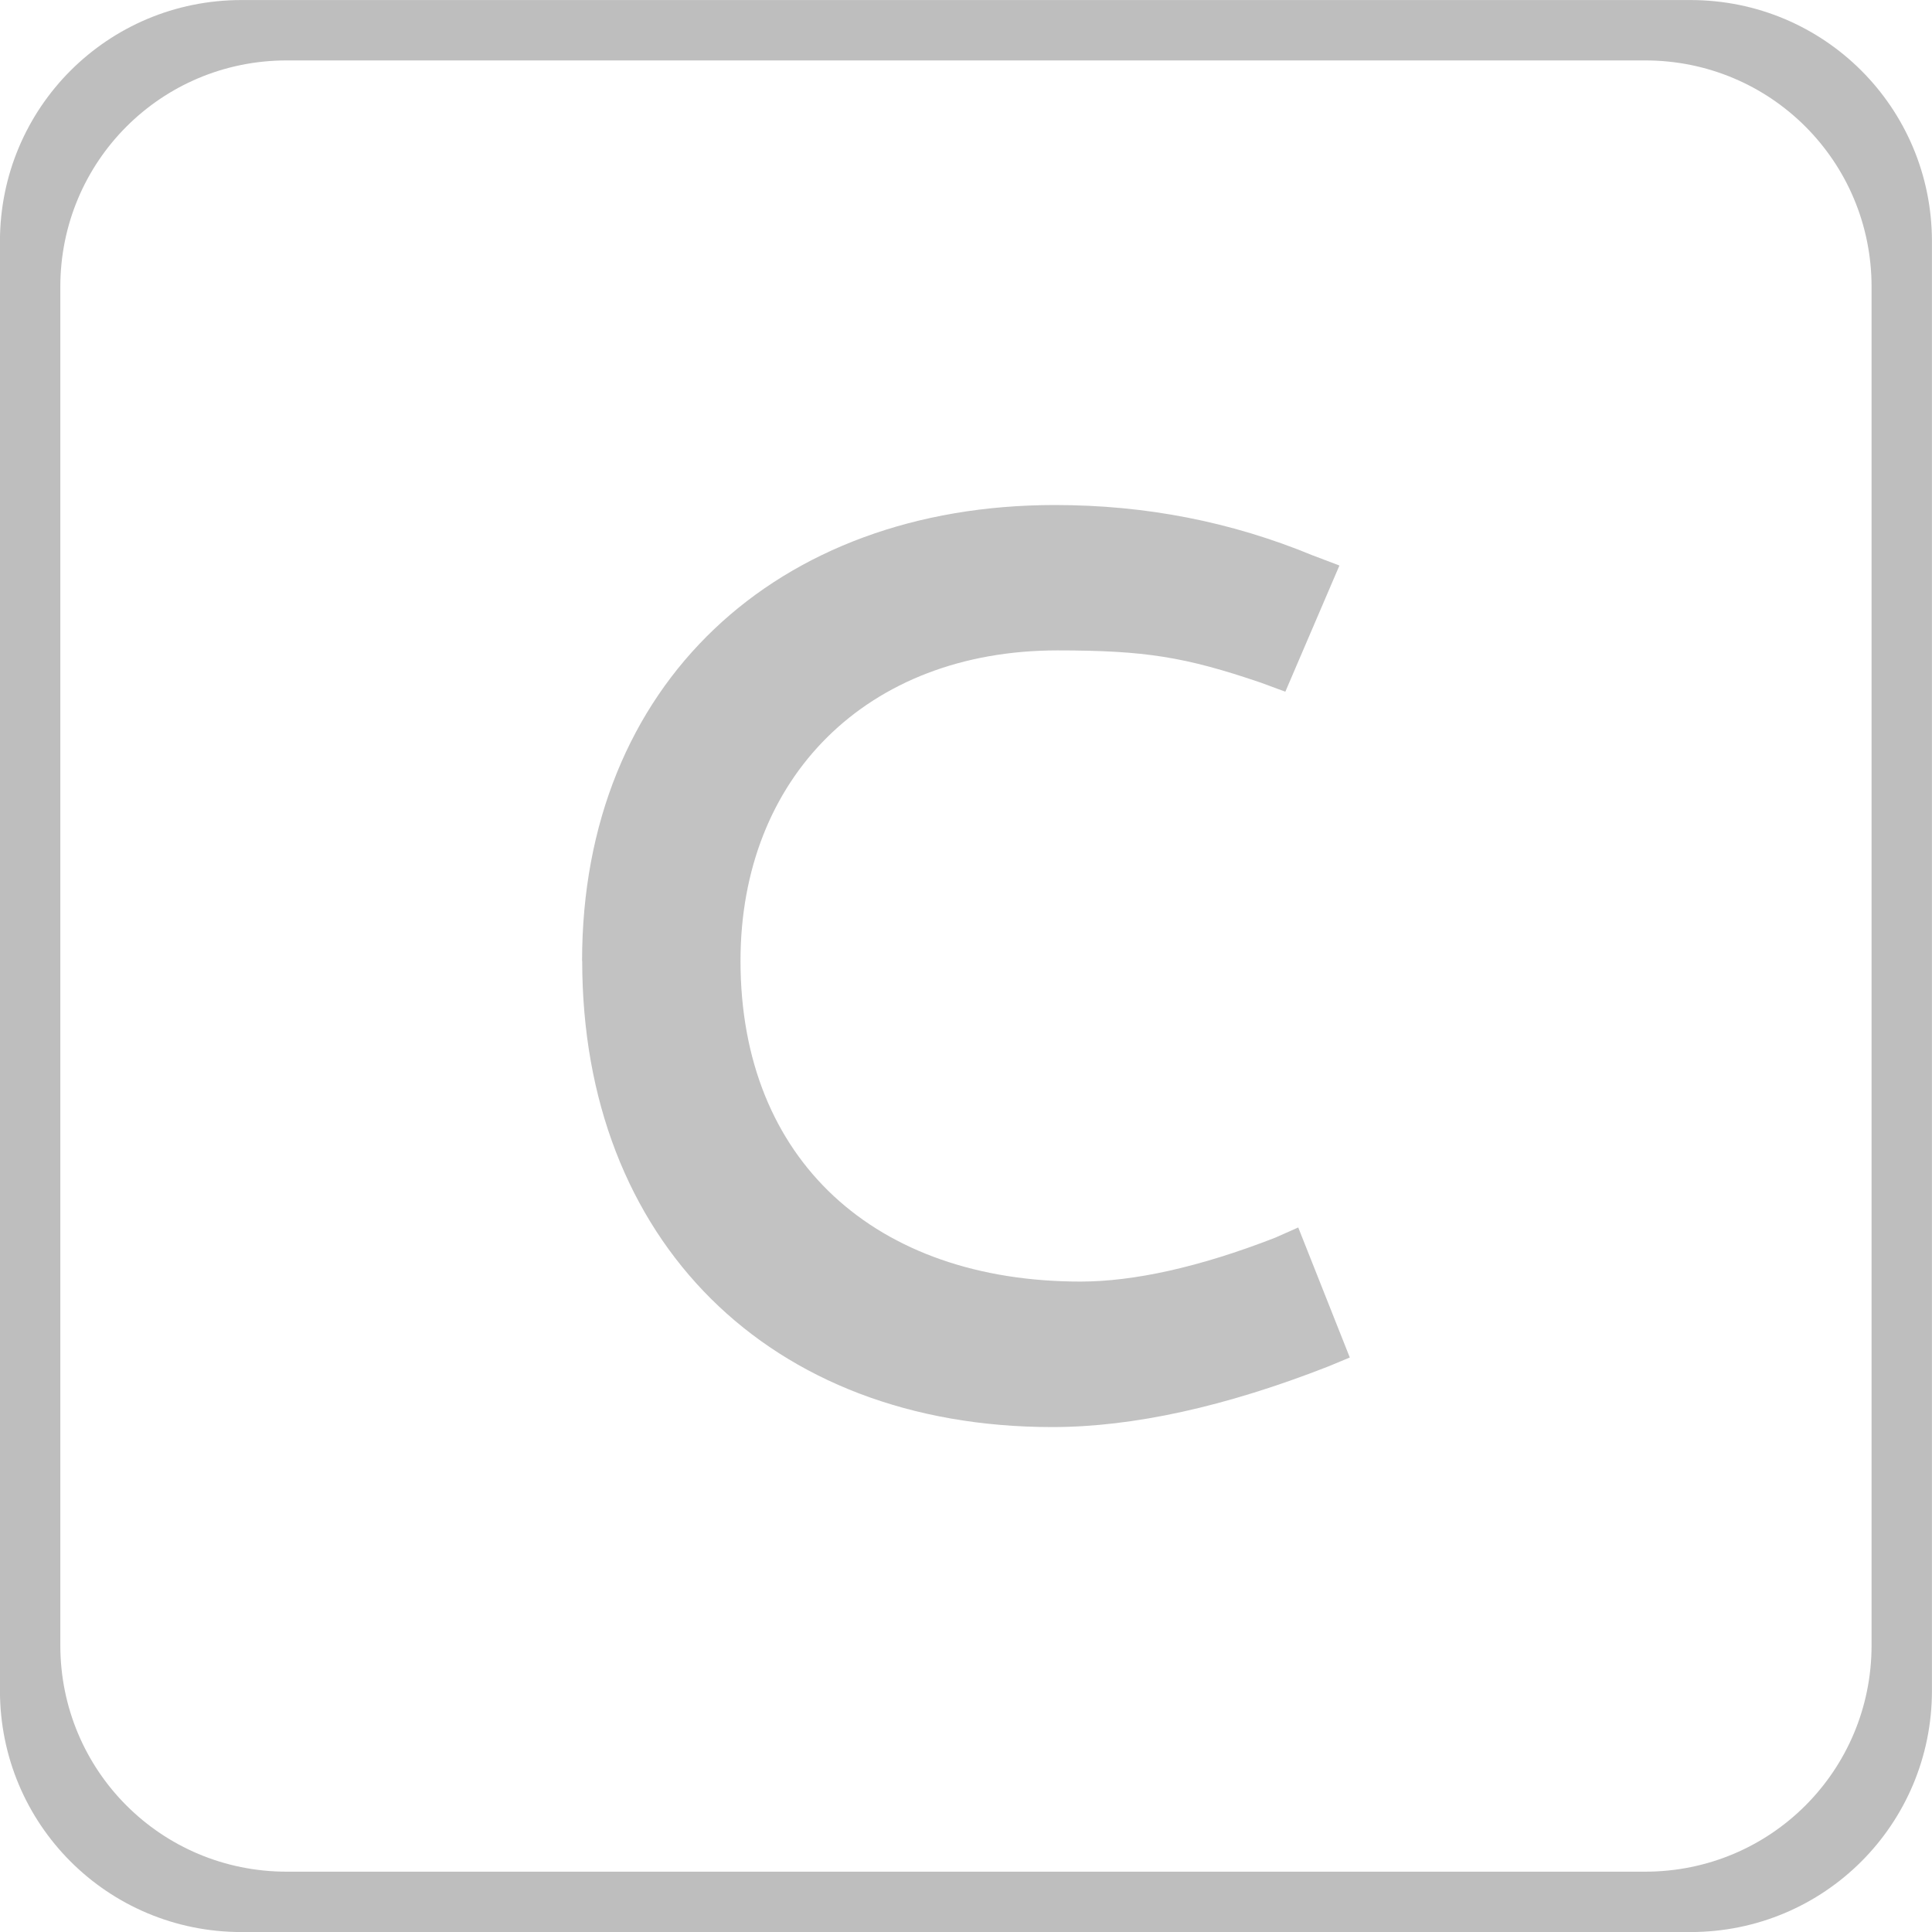
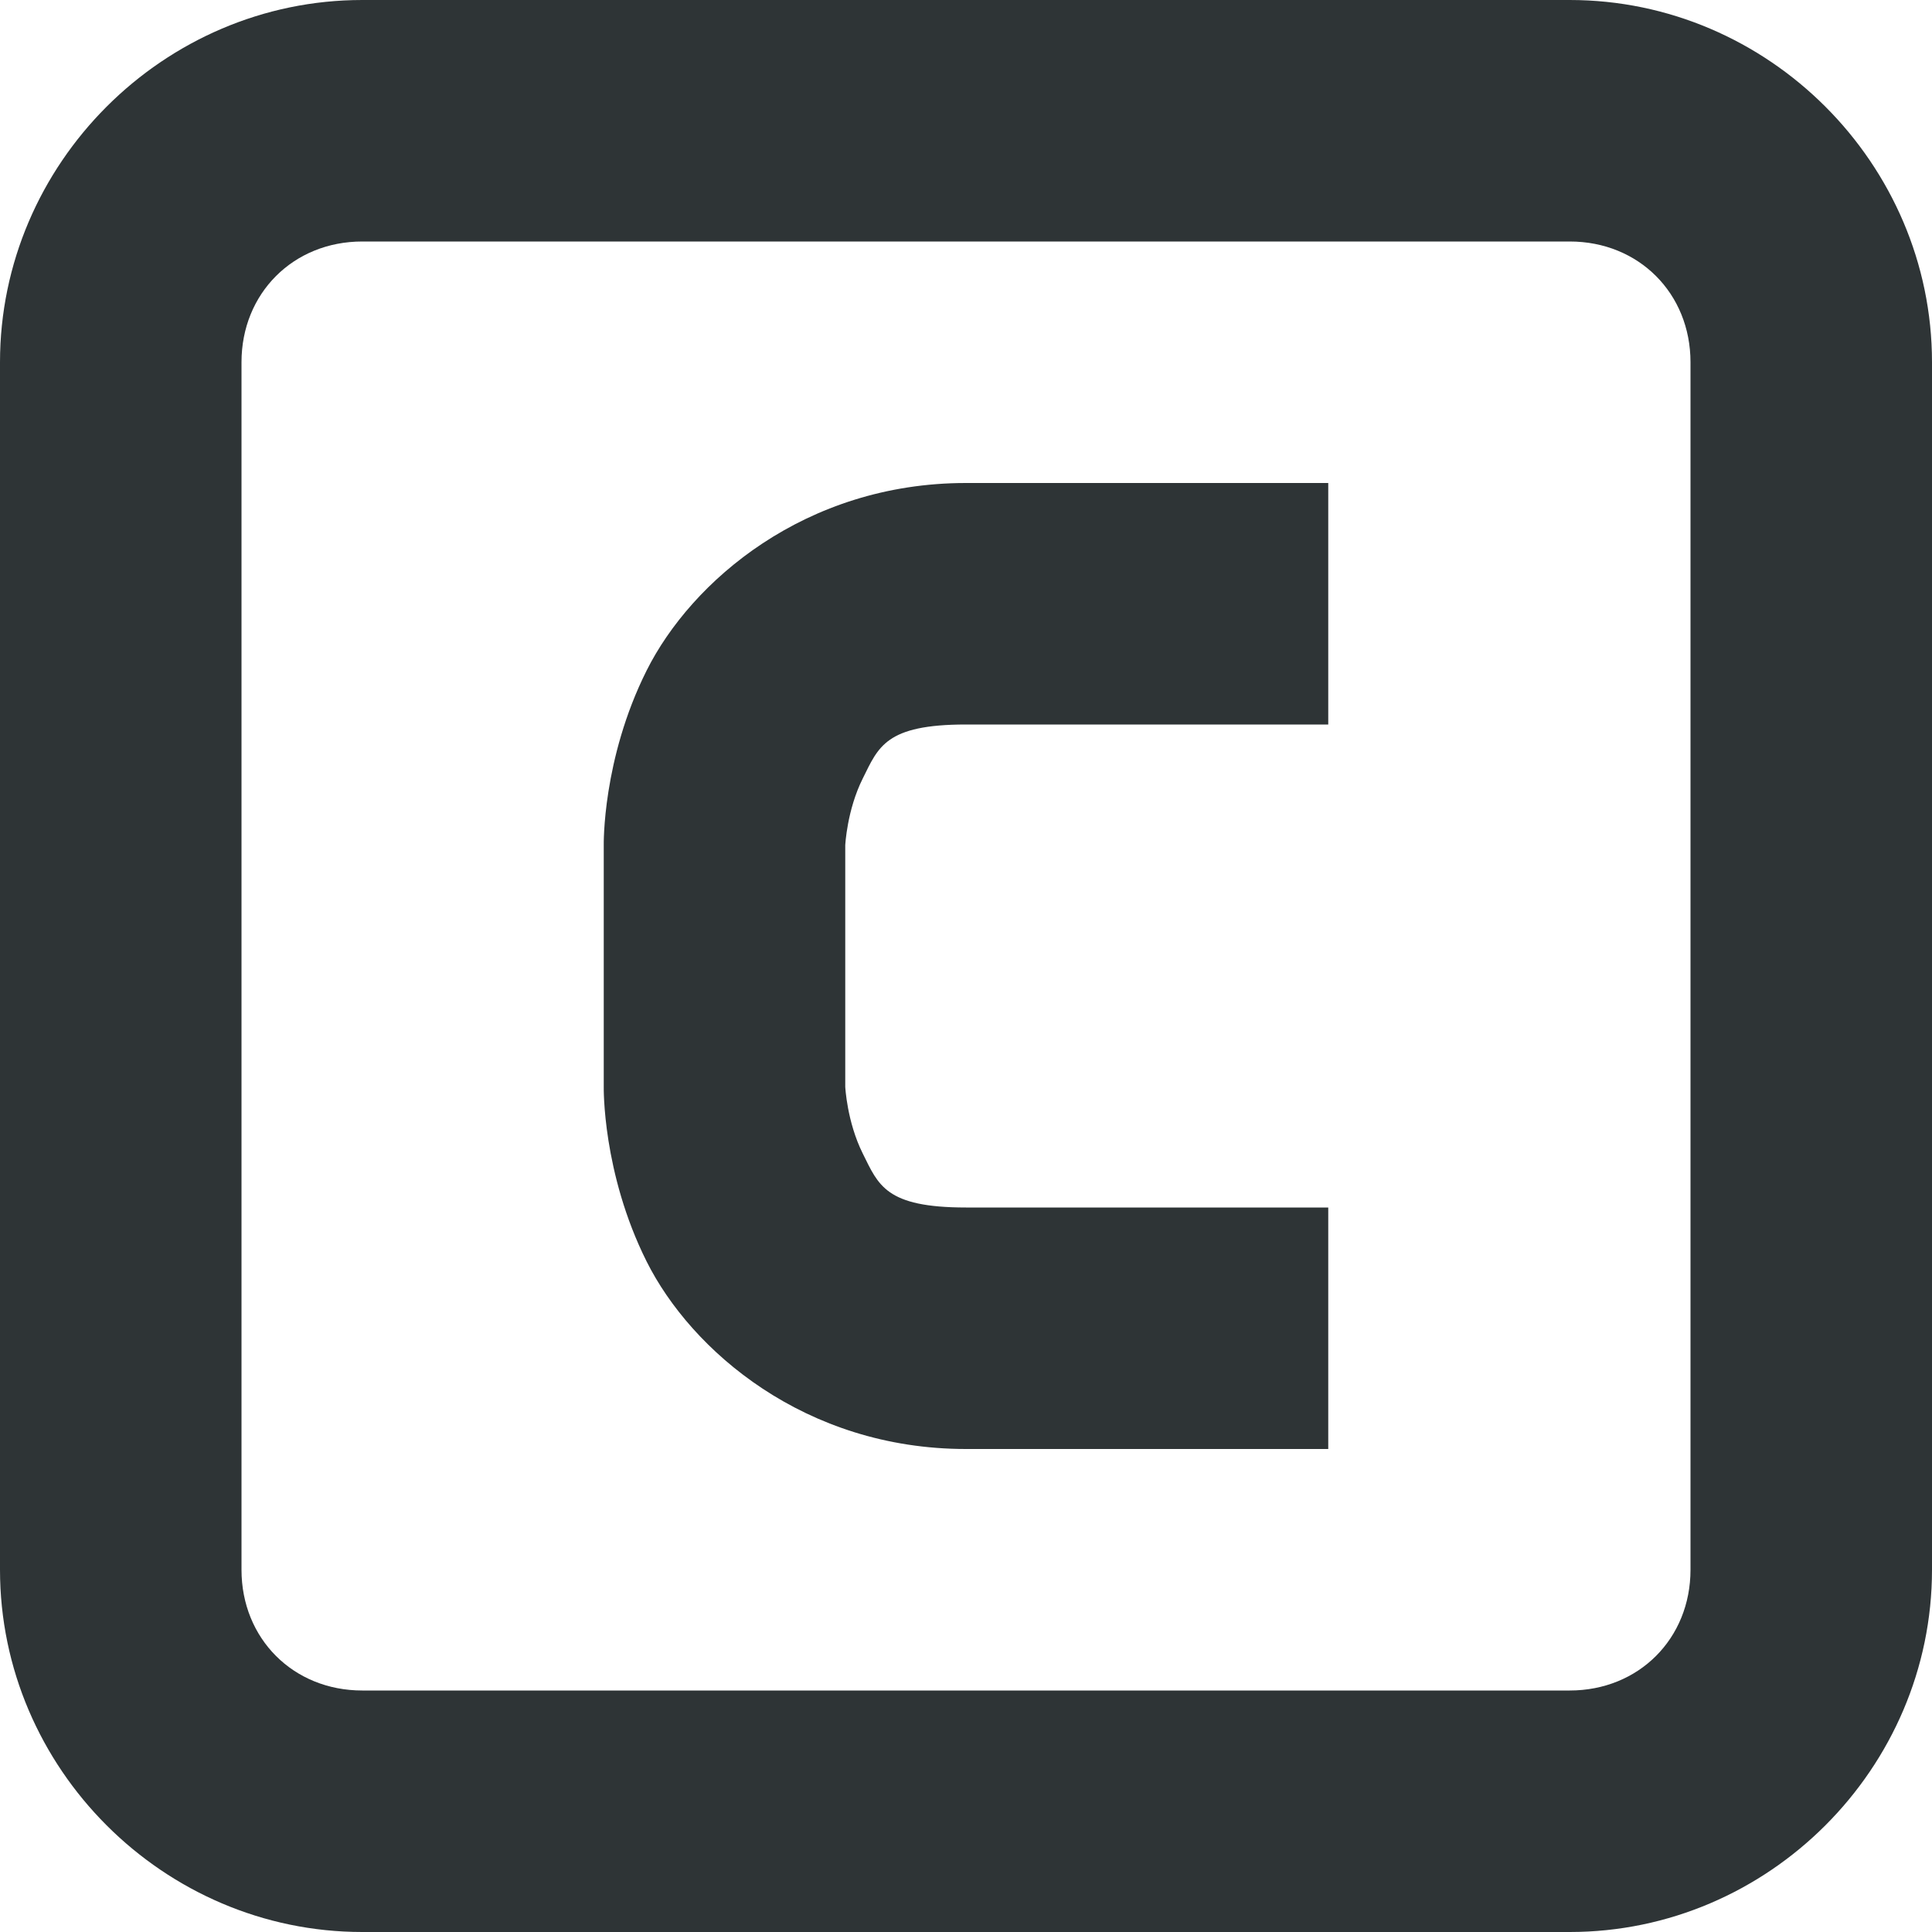
- <svg xmlns="http://www.w3.org/2000/svg" height="16" id="svg7384" version="1.1" width="16">
-   <defs id="defs7386" />
-   <g id="layer2" transform="translate(-67.82645,-178.8576)" />
-   <g id="layer9" transform="translate(-308.8266,-395.8576)" />
-   <g id="layer1" transform="translate(-67.82645,-178.8576)" />
-   <g id="layer3" transform="translate(-67.82645,-178.8576)">
-     <path d="m 72.648,186.815 c 0,2.315 1.547,3.861 3.893,3.861 0.672,0 1.44,-0.171 2.283,-0.501 l 0.181,-0.075 -0.427,-1.077 -0.192,0.085 c -0.629,0.245 -1.173,0.363 -1.611,0.363 -1.696,0 -2.816,-1.003 -2.816,-2.656 0,-1.515 1.045,-2.571 2.624,-2.571 0.725,0 1.056,0.053 1.685,0.267 l 0.203,0.075 0.448,-1.045 -0.224,-0.085 c -0.672,-0.277 -1.376,-0.416 -2.133,-0.416 -2.304,0 -3.915,1.483 -3.915,3.776 z" id="path4948" style="font-weight:bold;font-size:medium;line-height:25px;font-family:Cantarell;-inkscape-font-specification:'Cantarell, Bold';letter-spacing:0px;word-spacing:0px;fill:#bebebe;fill-opacity:0.935;stroke-width:1px" />
-     <path d="m 69.826,178.858 c -1.108,0 -2,0.892 -2,2 v 12 c 0,1.108 0.892,2 2,2 h 12 c 1.108,0 2,-0.892 2,-2 v -12 c 0,-1.108 -0.892,-2 -2,-2 z m 0.375,0.5 h 11.25 c 1.039,0 1.875,0.836 1.875,1.875 v 11.25 c 0,1.039 -0.836,1.875 -1.875,1.875 h -11.25 c -1.039,0 -1.875,-0.836 -1.875,-1.875 v -11.25 c 0,-1.039 0.836,-1.875 1.875,-1.875 z" id="path5051" style="fill:#bebebe" />
+ <svg xmlns="http://www.w3.org/2000/svg" width="16" height="16">
+   <g color="#000" font-weight="400" font-family="sans-serif" white-space="normal" fill="#2e3436">
+     <path d="M3 0C1.355 0 0 1.355 0 3v10c0 1.645 1.355 3 3 3h10c1.645 0 3-1.355 3-3V3c0-1.645-1.355-3-3-3zm0 2h10c.571 0 1 .429 1 1v10c0 .571-.429 1-1 1H3c-.571 0-1-.429-1-1V3c0-.571.429-1 1-1z" style="line-height:normal;font-variant-ligatures:normal;font-variant-position:normal;font-variant-caps:normal;font-variant-numeric:normal;font-variant-alternates:normal;font-feature-settings:normal;text-indent:0;text-align:start;text-decoration-line:none;text-decoration-style:solid;text-decoration-color:#000;text-transform:none;text-orientation:mixed;shape-padding:0;isolation:auto;mix-blend-mode:normal" overflow="visible" />
+     <path d="M8 4c-1.333 0-2.275.814-2.645 1.553C4.986 6.29 5 7 5 7v2s-.014.709.355 1.447C5.725 11.186 6.667 12 8 12h3v-2H8c-.667 0-.725-.186-.855-.447C7.014 9.29 7 9 7 9V7s.014-.291.145-.553C7.275 6.186 7.333 6 8 6h3V4h-1z" style="line-height:normal;font-variant-ligatures:normal;font-variant-position:normal;font-variant-caps:normal;font-variant-numeric:normal;font-variant-alternates:normal;font-feature-settings:normal;text-indent:0;text-align:start;text-decoration-line:none;text-decoration-style:solid;text-decoration-color:#000;text-transform:none;text-orientation:mixed;shape-padding:0;isolation:auto;mix-blend-mode:normal" overflow="visible" />
  </g>
</svg>
